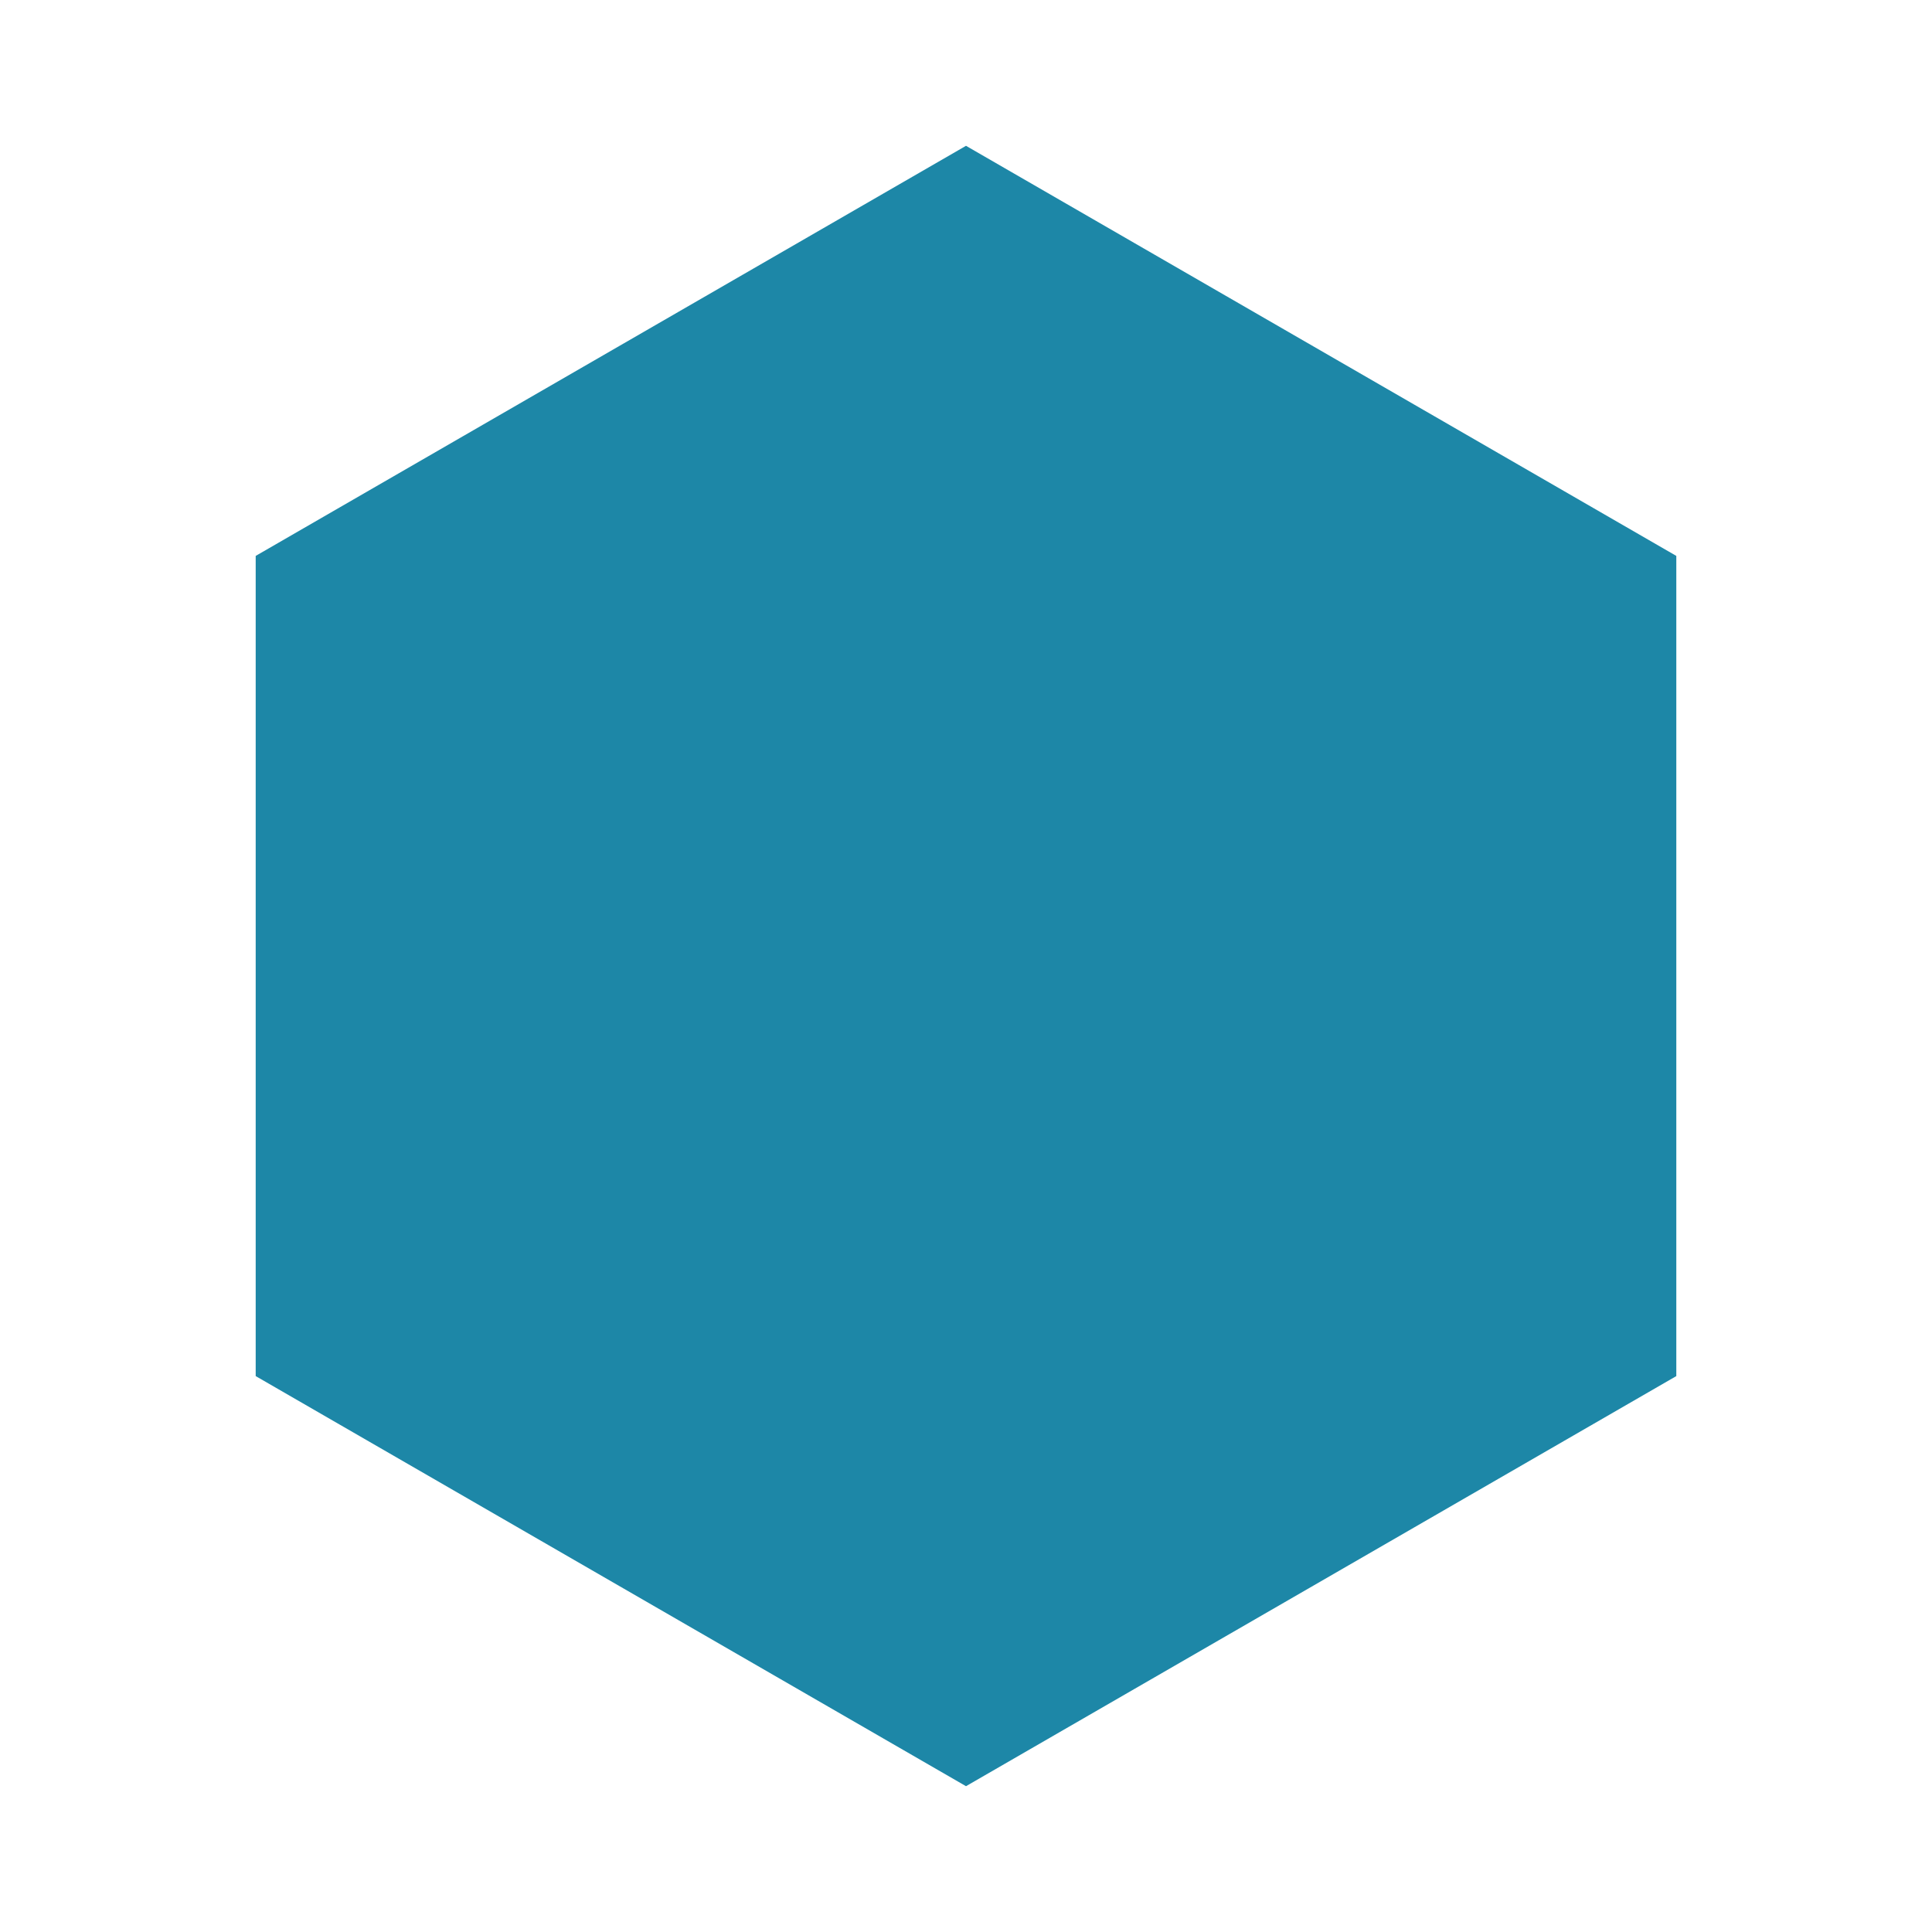
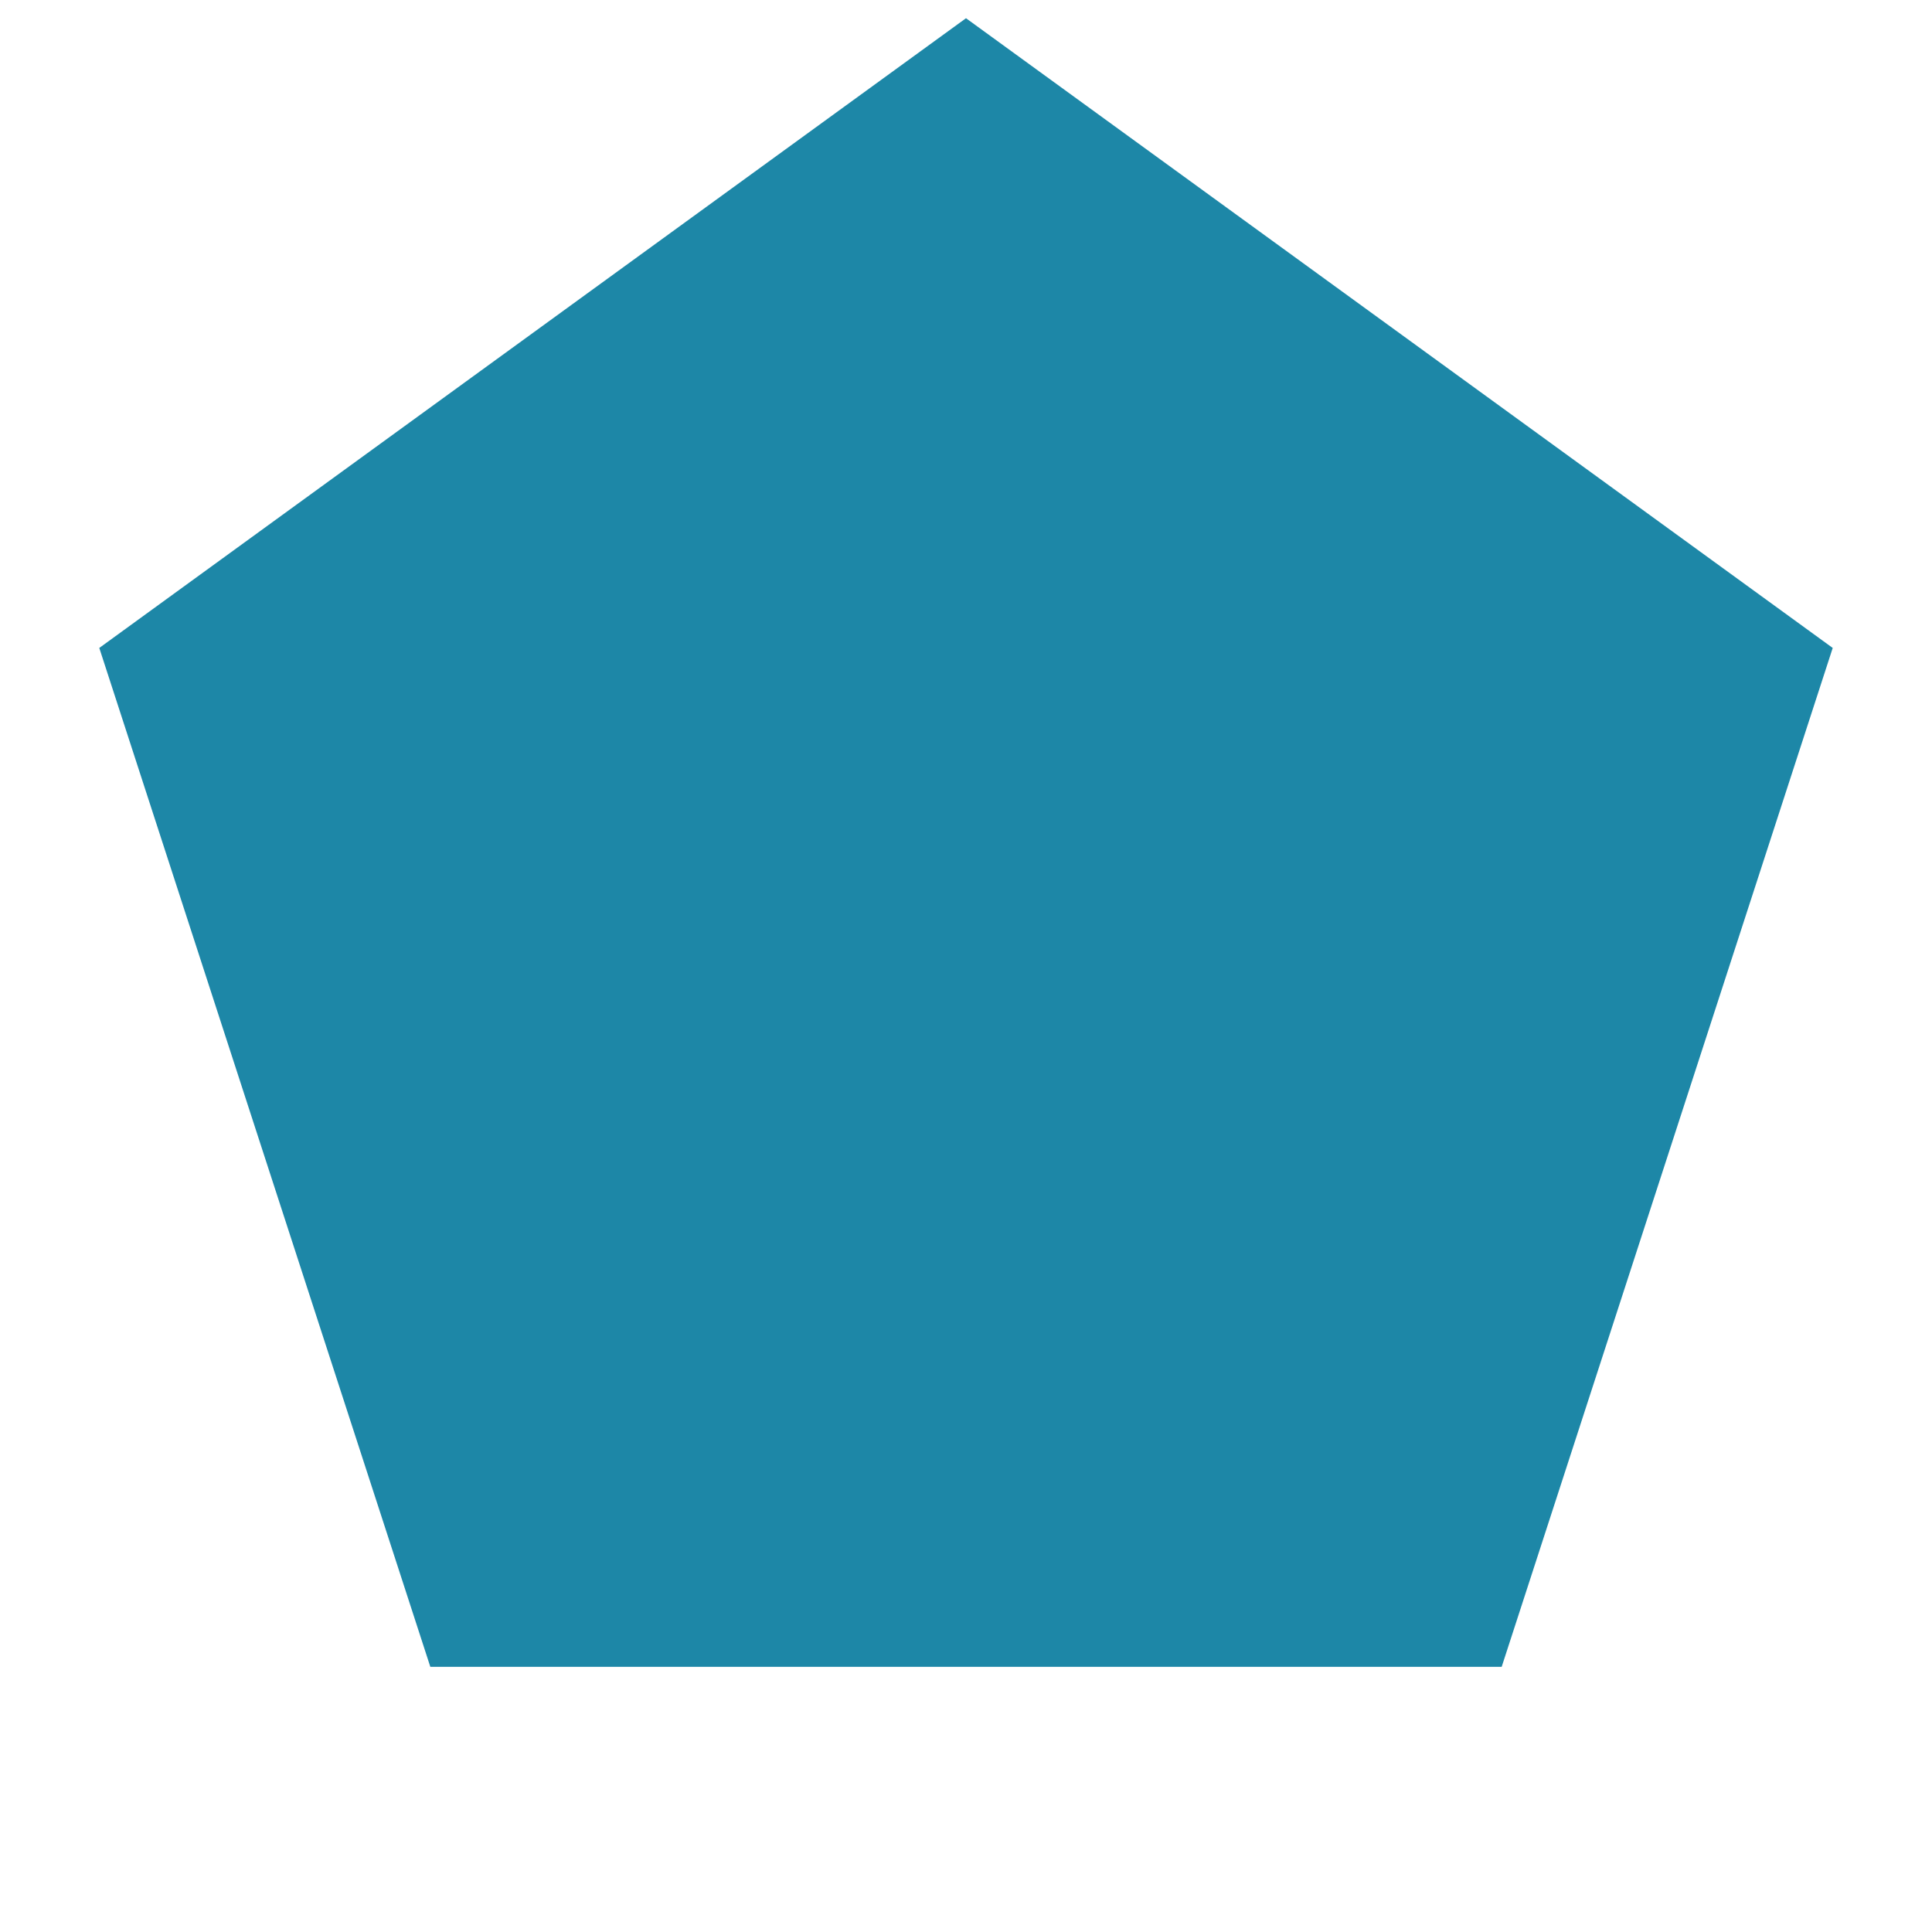
<svg xmlns="http://www.w3.org/2000/svg" width="72pt" height="72pt" viewBox="0 0 72 72" version="1.1">
  <defs>
    <style type="text/css">*{stroke-linejoin: round; stroke-linecap: butt}</style>
  </defs>
  <g id="figure_1">
    <g id="patch_1">
      <path d="M 0 72  L 72 72  L 72 0  L 0 0  L 0 72  z " style="fill: none" />
    </g>
    <g id="axes_1">
      <g id="patch_2">
-         <path d="M 36 5.434  L 9.529 20.717  L 9.529 51.283  L 36 66.566  L 62.471 51.283  L 62.471 20.717  z " clip-path="url(#p1ce76bedae)" style="fill: #1d87a7" />
+         <path d="M 36 0.679  L 3.7 24.147  L 16.037 62.118  L 55.963 62.118  L 68.3 24.147  z " clip-path="url(#pc09e68351b)" style="fill: #1d87a7" />
      </g>
    </g>
  </g>
  <defs>
-     <clipPath id="p1ce76bedae">
+     <clipPath id="pc09e68351b">
      <rect x="0" y="0" width="72" height="72" />
    </clipPath>
  </defs>
</svg>
